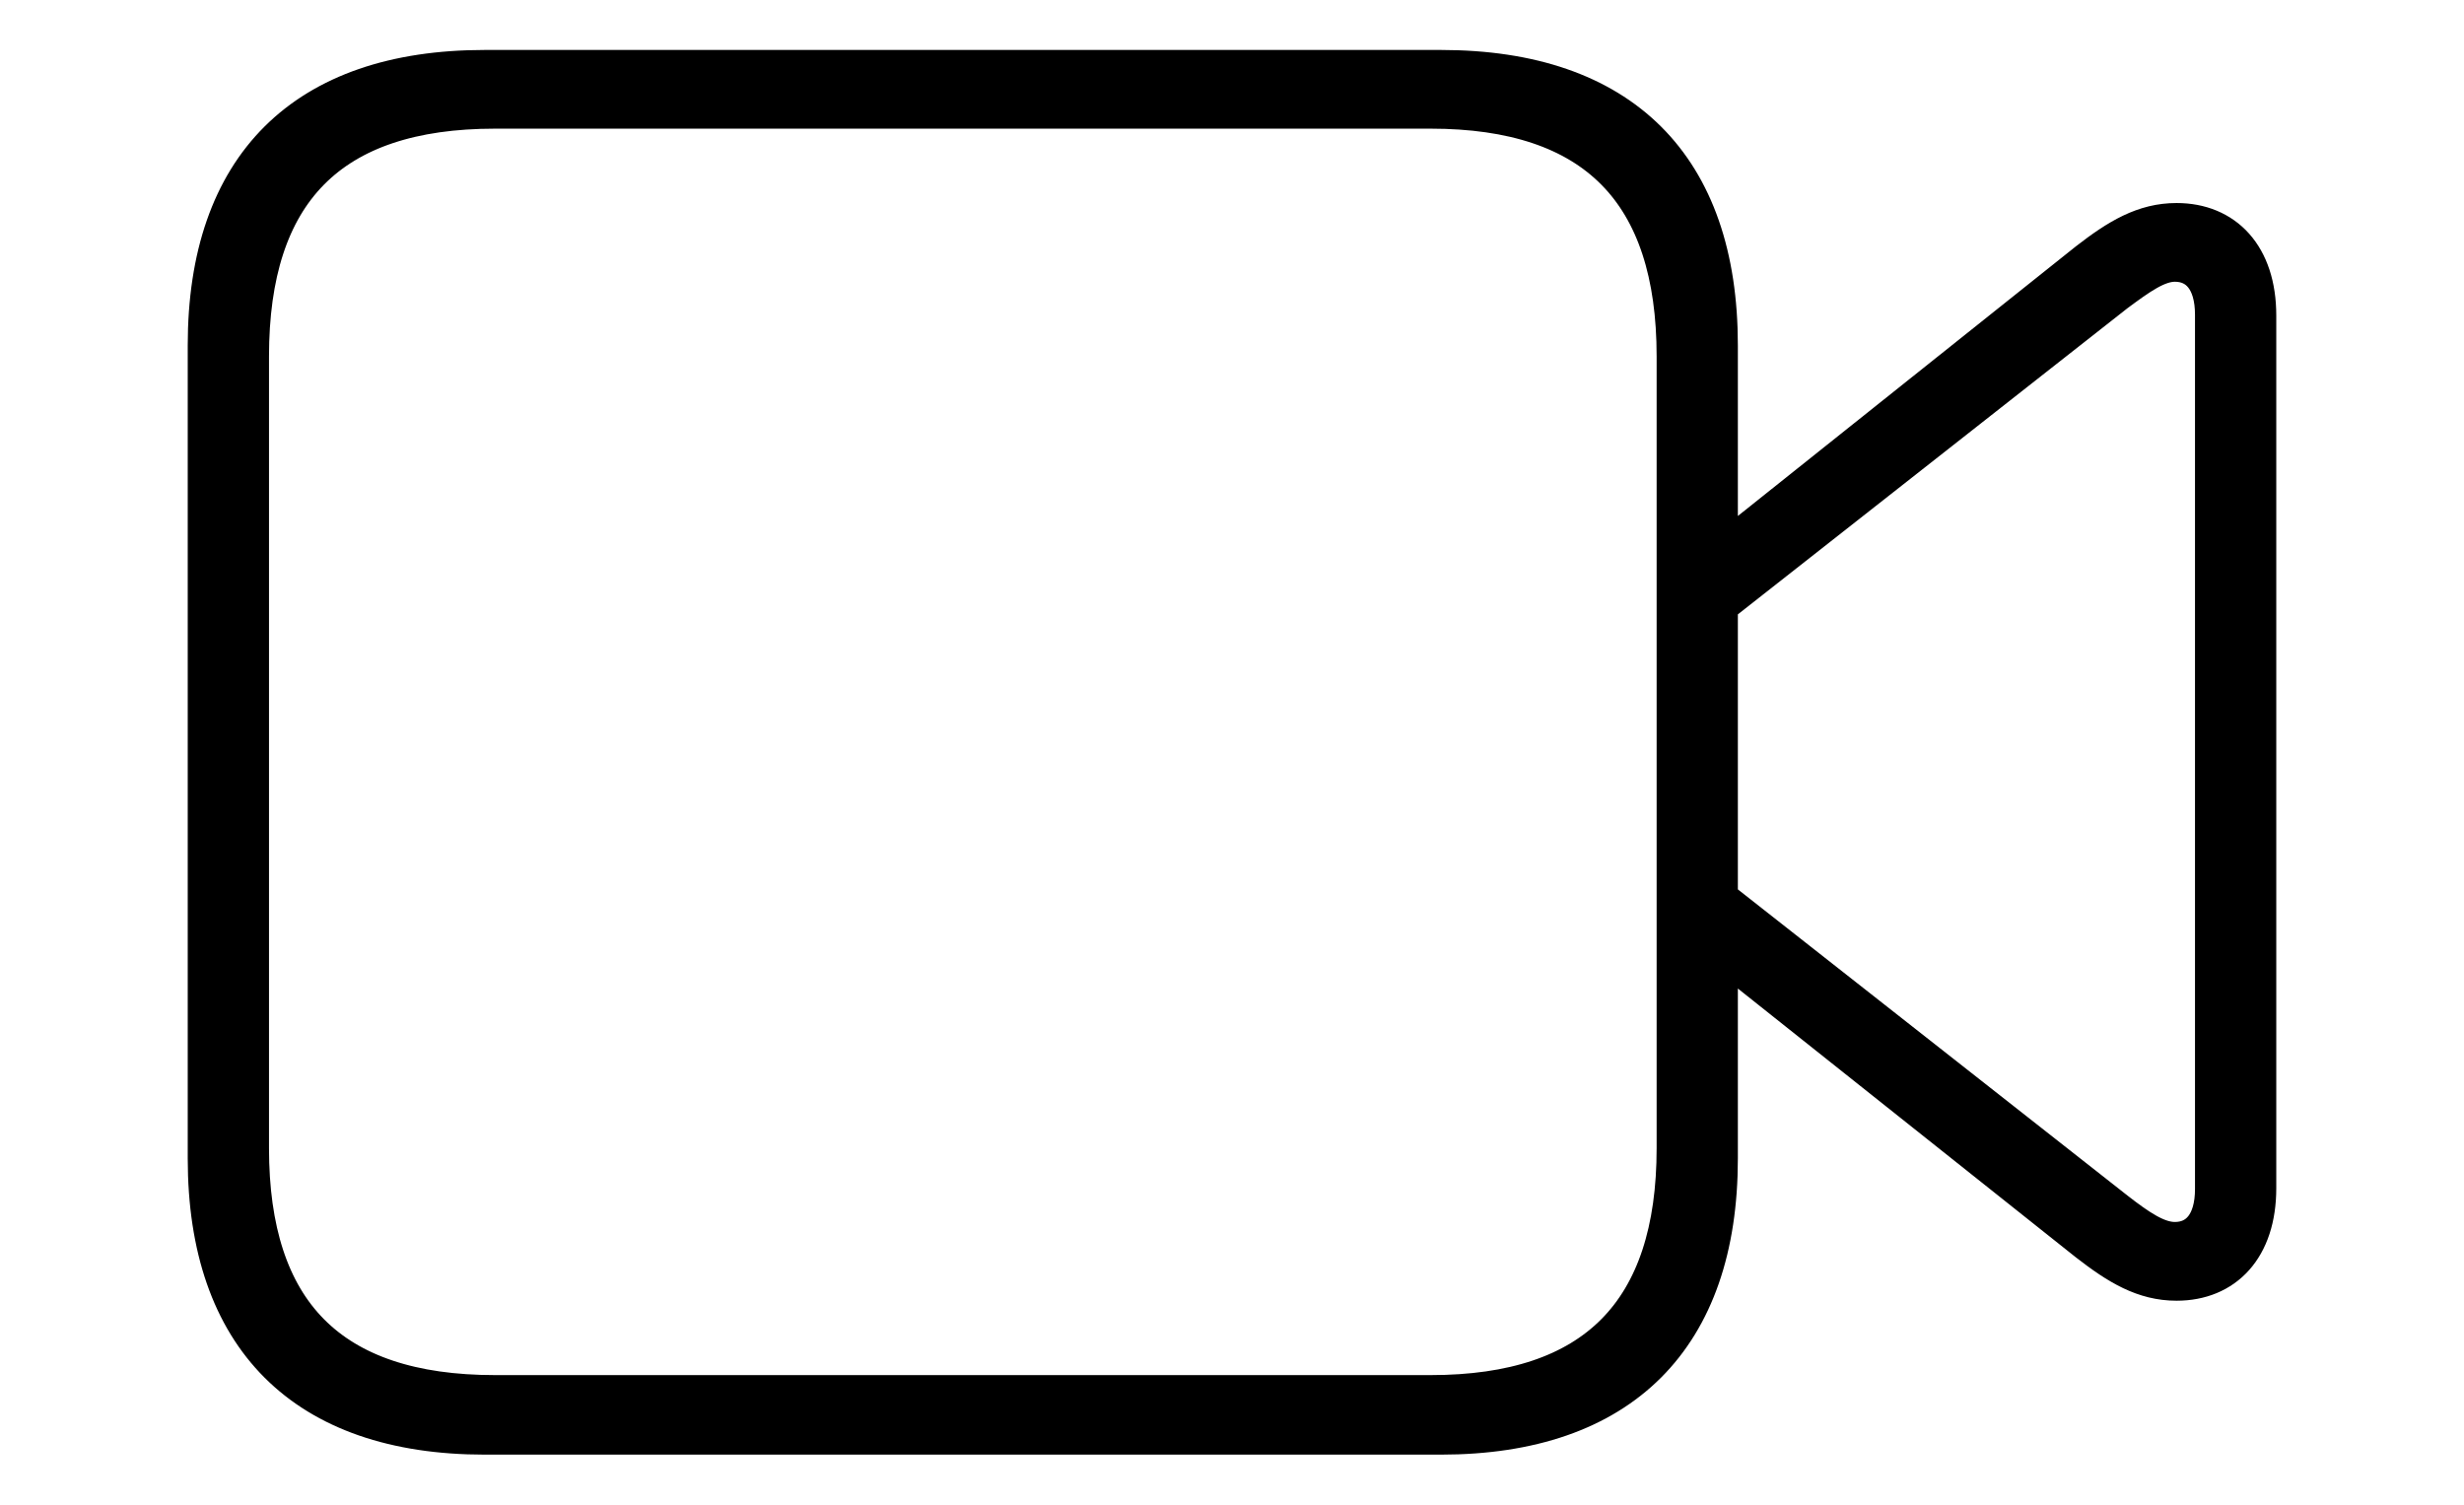
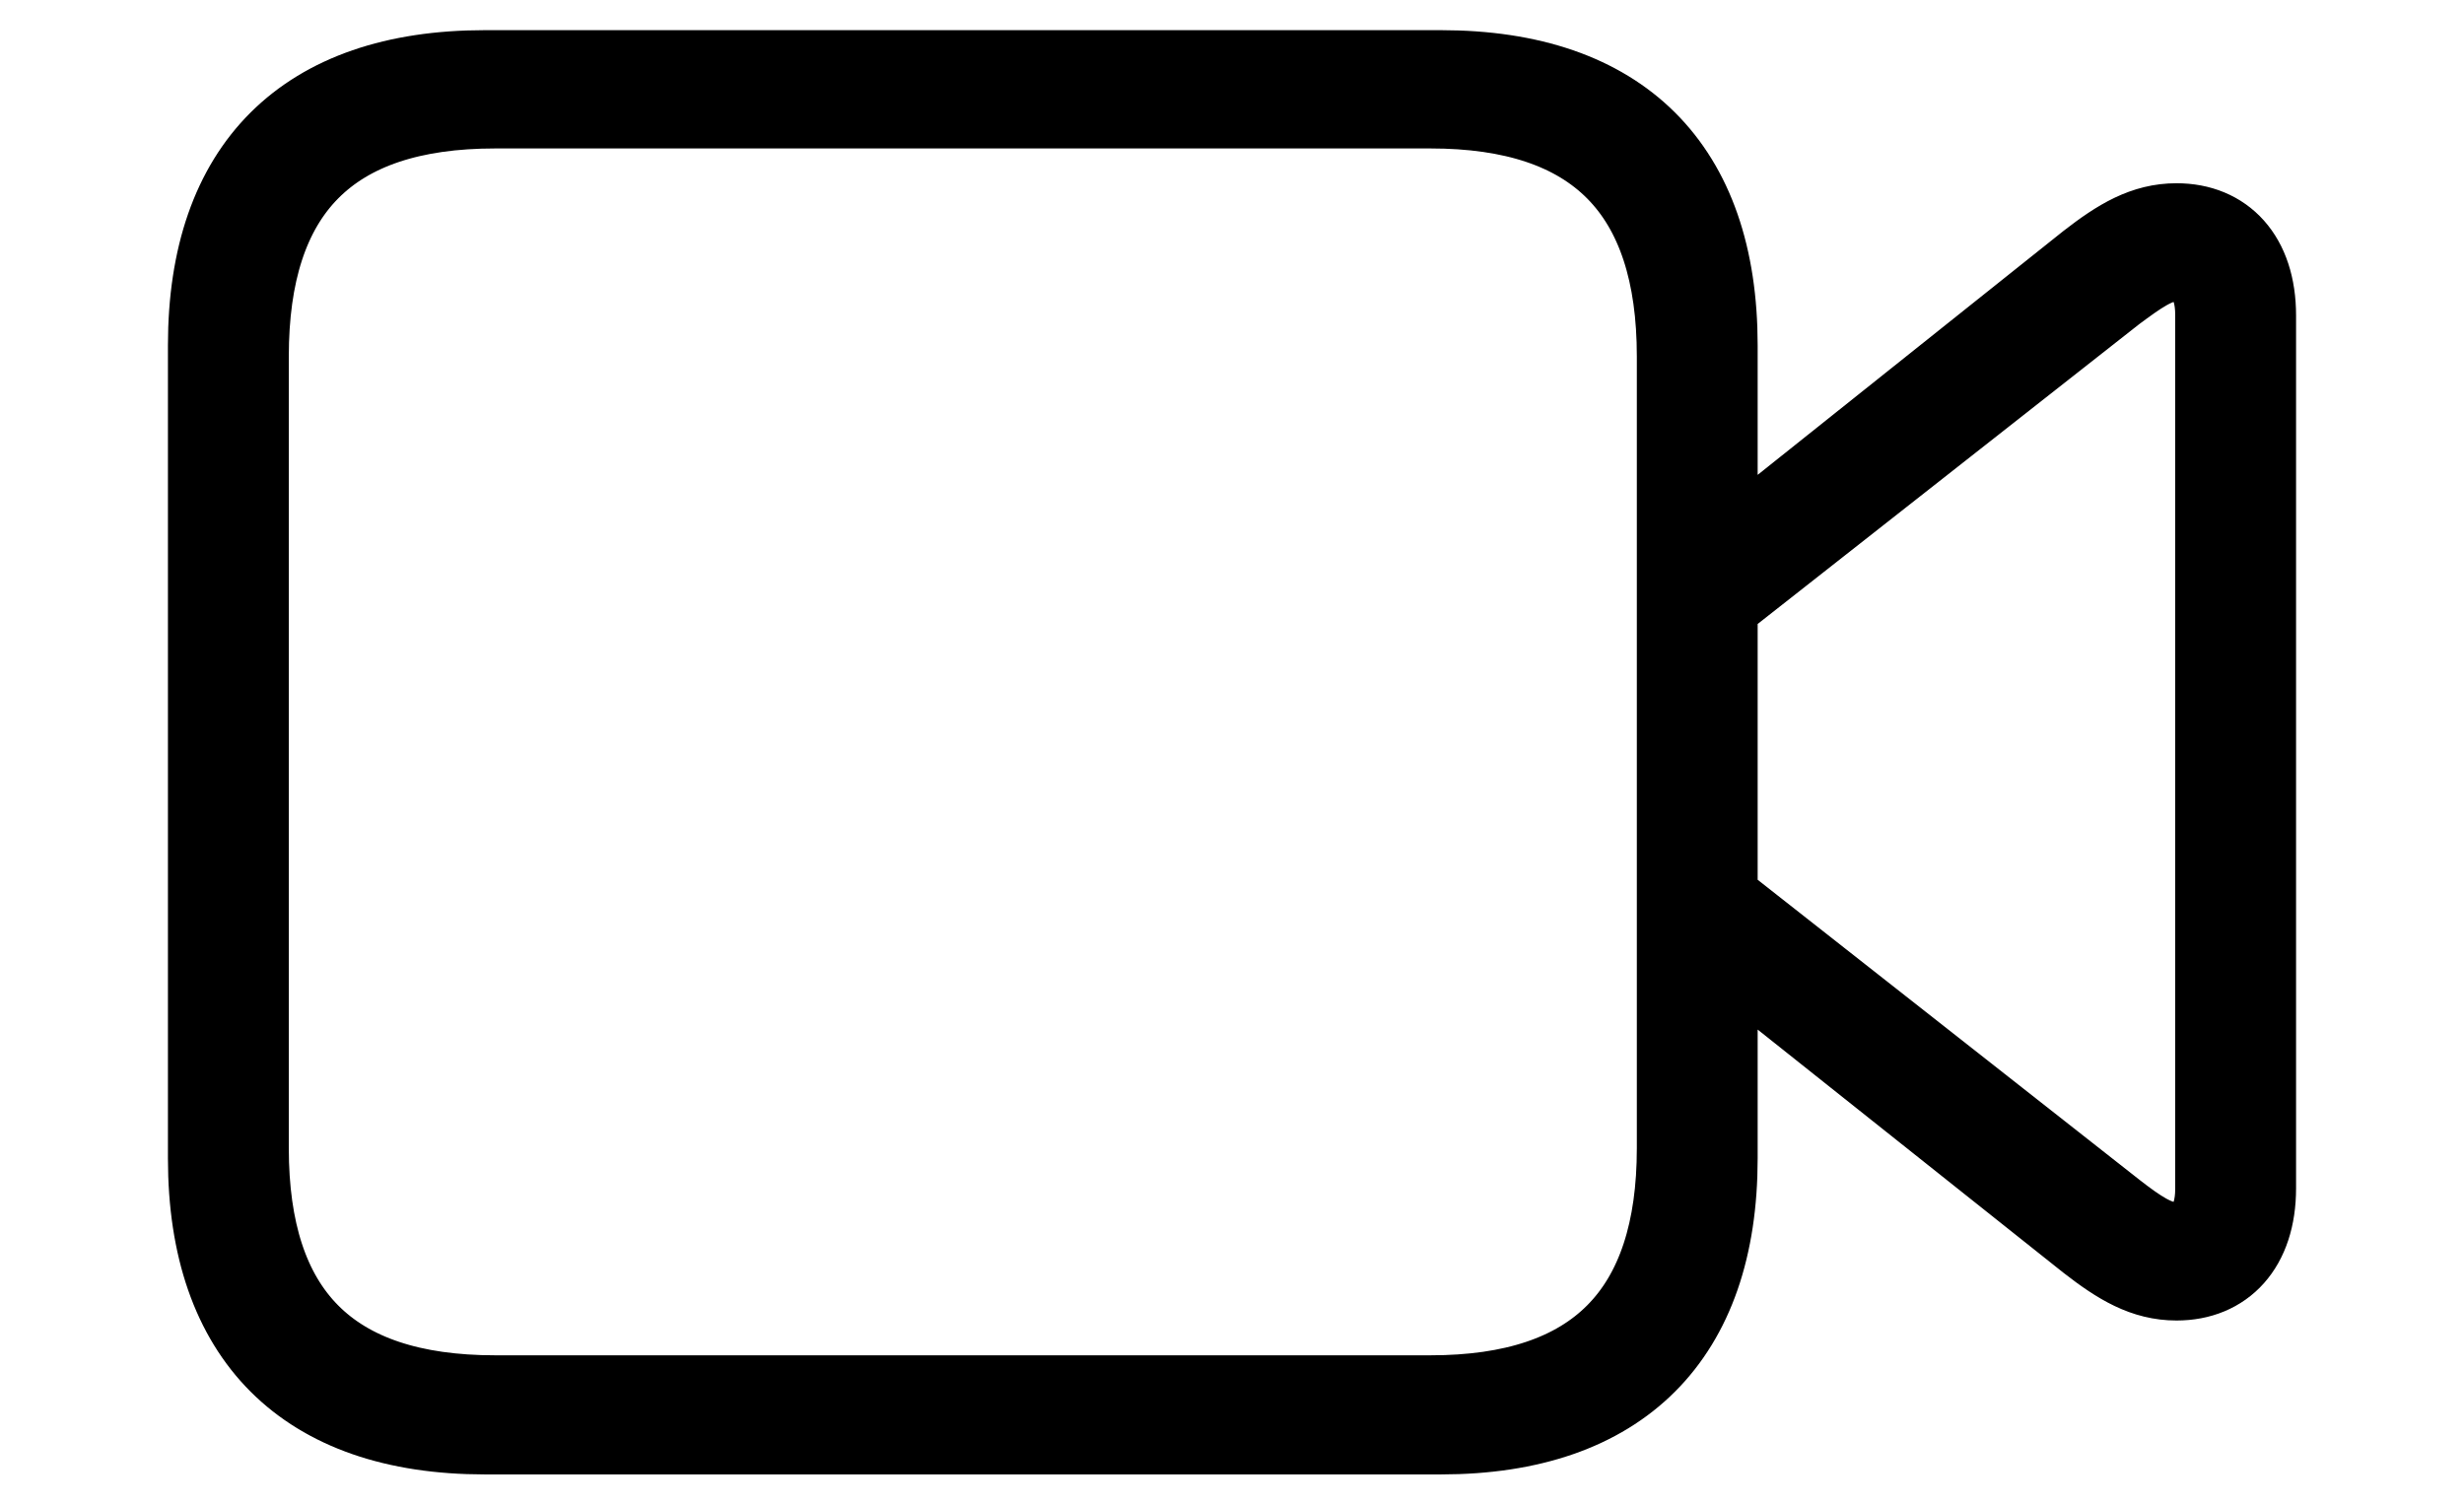
<svg xmlns="http://www.w3.org/2000/svg" width="62.24px" height="38.006px" direction="ltr" version="1.1">
  <g fill-rule="nonzero" transform="scale(1,-1) translate(0,-38.00586)">
-     <path fill="black" stroke="black" fill-opacity="1.0" stroke-width="1.0" d="     M 12.246,1.762     L 36.395,1.762     C 40.949,1.762 43.398,4.232 43.398,8.744     L 43.398,14.072     L 52.744,6.639     C 53.518,6.037 54.162,5.65 54.979,5.65     C 56.182,5.65 56.998,6.488 56.998,7.992     L 56.998,30.035     C 56.998,31.539 56.182,32.377 54.979,32.377     C 54.162,32.377 53.518,31.99 52.744,31.389     L 43.398,23.934     L 43.398,29.283     C 43.398,33.795 40.949,36.244 36.395,36.244     L 12.246,36.244     C 7.691,36.244 5.242,33.795 5.242,29.283     L 5.242,8.744     C 5.242,4.232 7.691,1.762 12.246,1.762     Z     M 12.504,2.771     C 8.314,2.771 6.295,4.855 6.295,9.002     L 6.295,29.004     C 6.295,33.172 8.314,35.256 12.504,35.256     L 36.137,35.256     C 40.305,35.256 42.346,33.172 42.346,29.004     L 42.346,9.002     C 42.346,4.855 40.305,2.771 36.137,2.771     Z     M 53.432,7.412     L 43.398,15.297     L 43.398,22.73     L 53.432,30.615     C 54.012,31.045 54.484,31.389 54.936,31.389     C 55.537,31.389 55.945,30.938 55.945,30.057     L 55.945,7.971     C 55.945,7.09 55.537,6.639 54.936,6.639     C 54.484,6.639 54.012,6.961 53.432,7.412     Z " />
+     <path fill="black" stroke="black" fill-opacity="1.0" stroke-width="2.0" d="     M 12.246,1.762     L 36.395,1.762     C 40.949,1.762 43.398,4.232 43.398,8.744     L 43.398,14.072     L 52.744,6.639     C 53.518,6.037 54.162,5.65 54.979,5.65     C 56.182,5.65 56.998,6.488 56.998,7.992     L 56.998,30.035     C 56.998,31.539 56.182,32.377 54.979,32.377     C 54.162,32.377 53.518,31.99 52.744,31.389     L 43.398,23.934     L 43.398,29.283     C 43.398,33.795 40.949,36.244 36.395,36.244     L 12.246,36.244     C 7.691,36.244 5.242,33.795 5.242,29.283     L 5.242,8.744     C 5.242,4.232 7.691,1.762 12.246,1.762     Z     M 12.504,2.771     C 8.314,2.771 6.295,4.855 6.295,9.002     L 6.295,29.004     C 6.295,33.172 8.314,35.256 12.504,35.256     L 36.137,35.256     C 40.305,35.256 42.346,33.172 42.346,29.004     L 42.346,9.002     C 42.346,4.855 40.305,2.771 36.137,2.771     Z     M 53.432,7.412     L 43.398,15.297     L 43.398,22.73     L 53.432,30.615     C 54.012,31.045 54.484,31.389 54.936,31.389     C 55.537,31.389 55.945,30.938 55.945,30.057     L 55.945,7.971     C 55.945,7.09 55.537,6.639 54.936,6.639     C 54.484,6.639 54.012,6.961 53.432,7.412     Z " />
  </g>
</svg>
